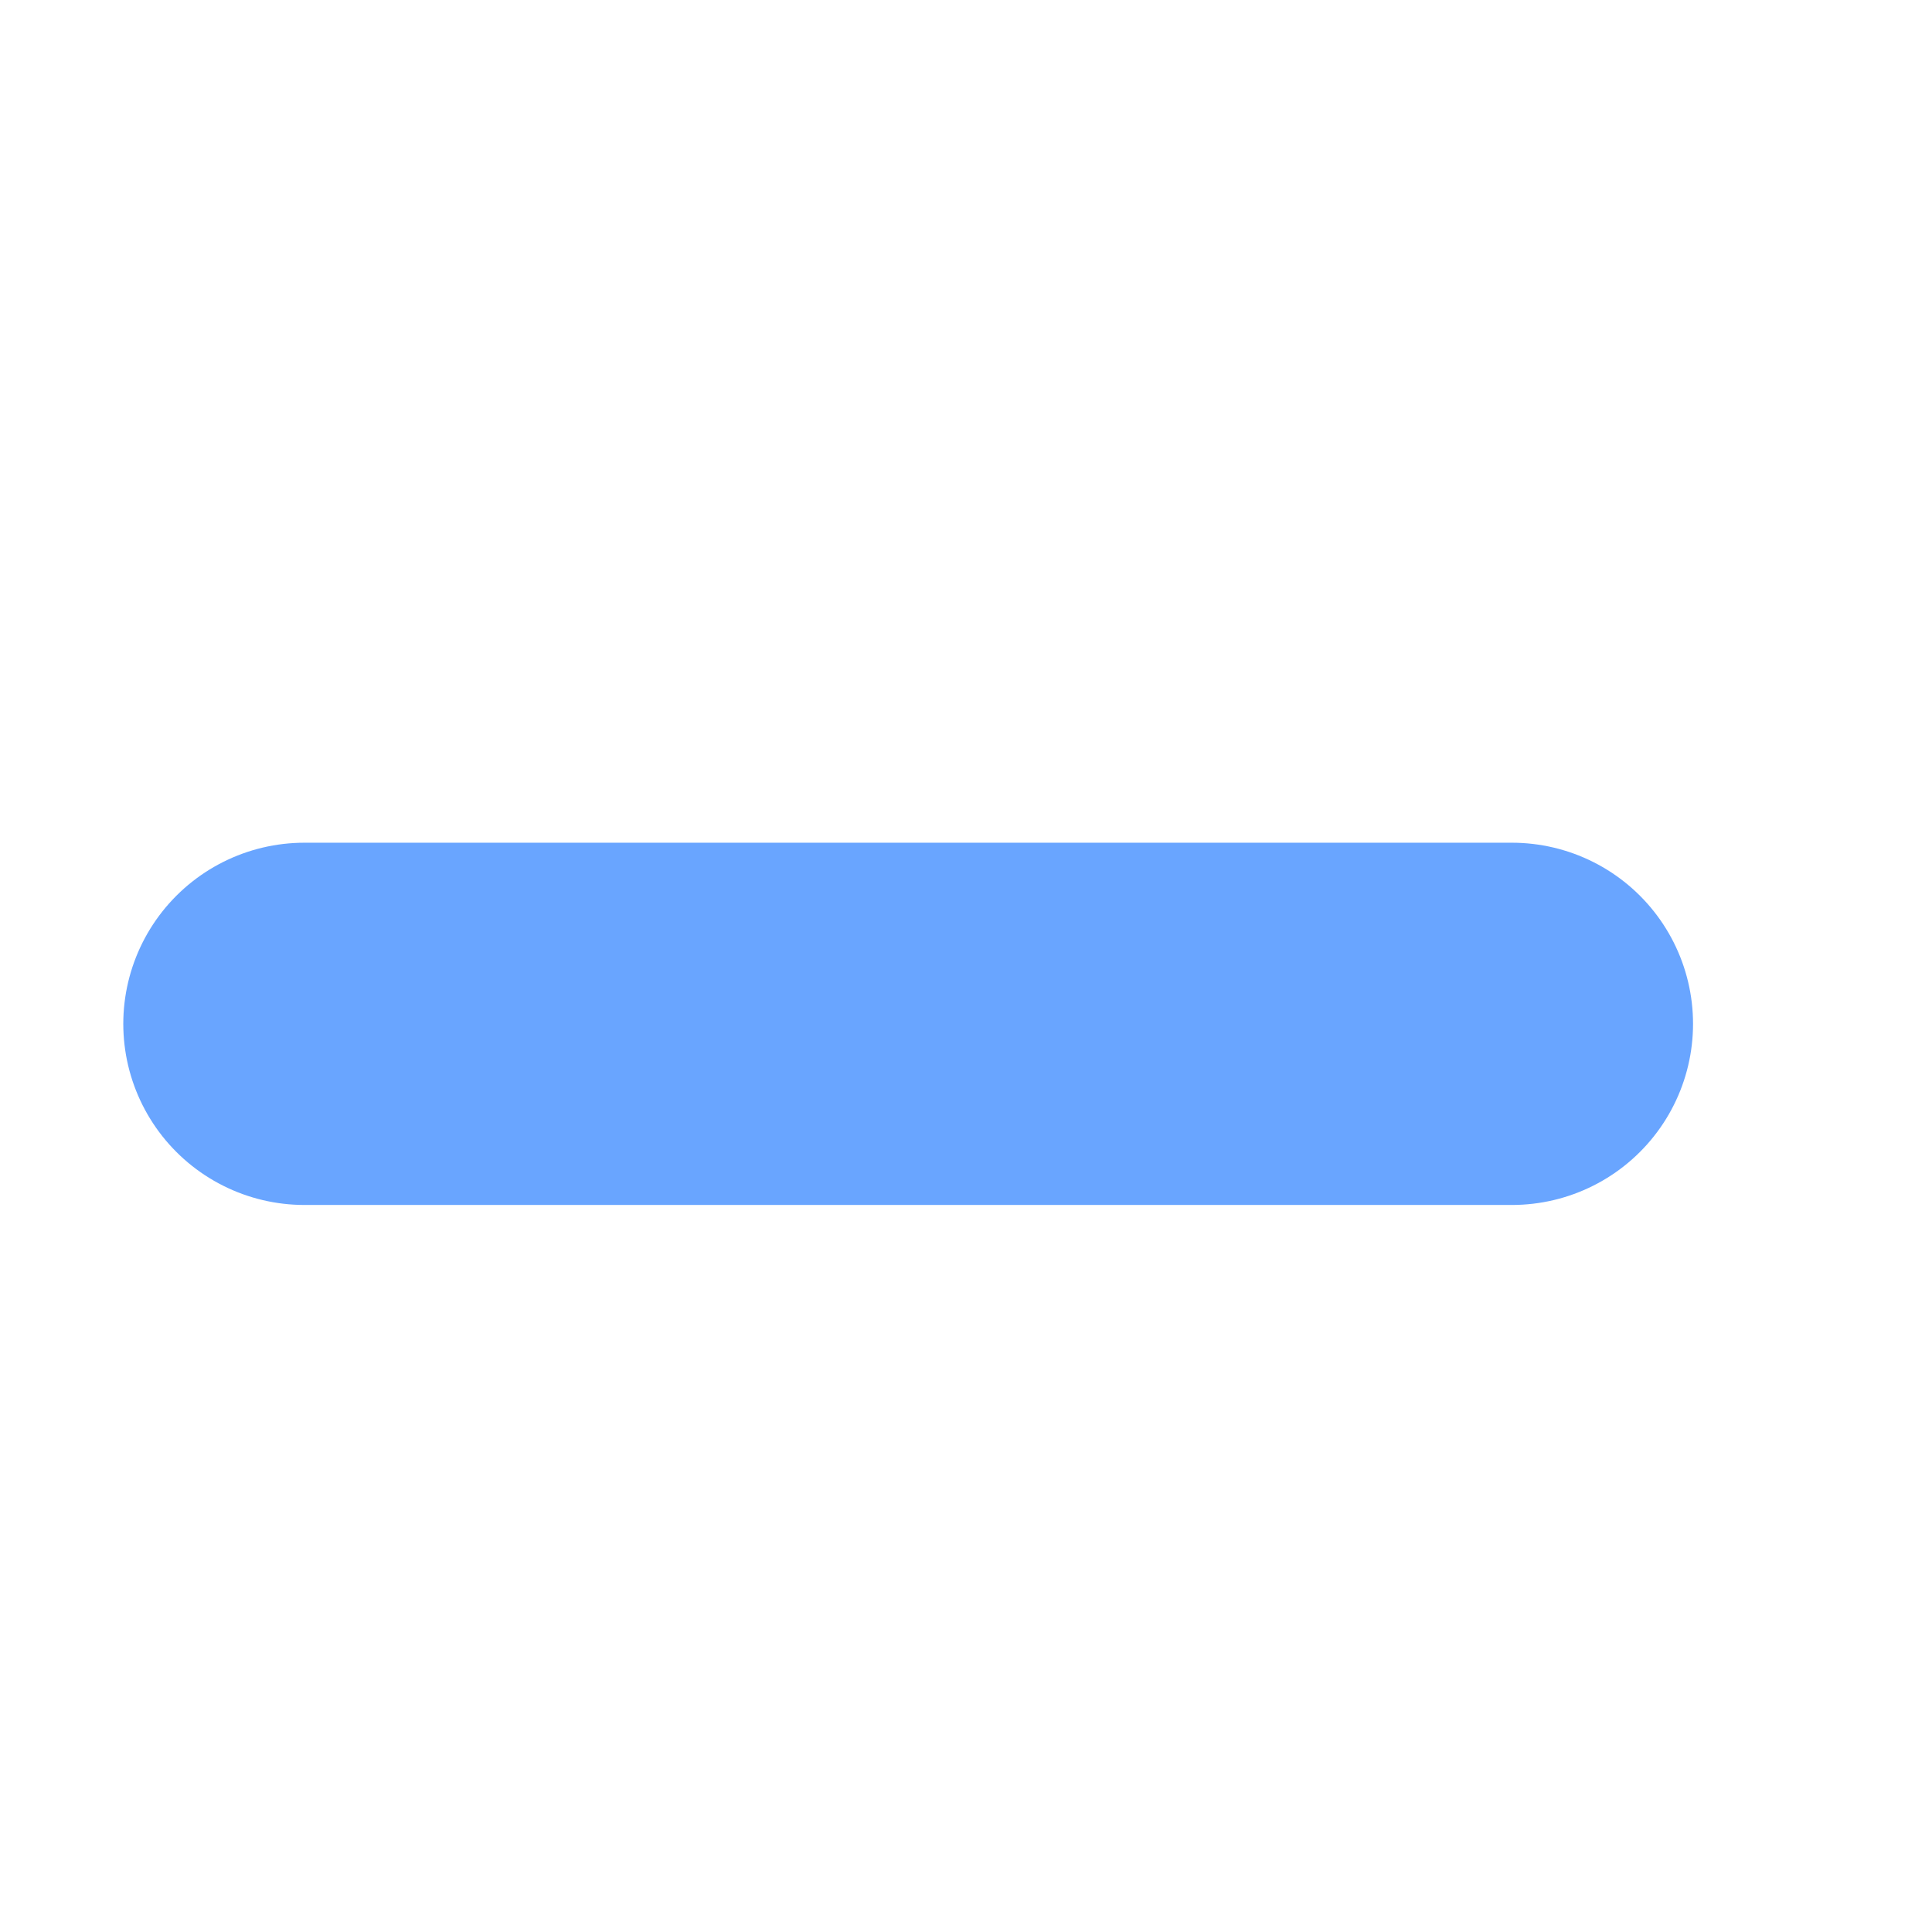
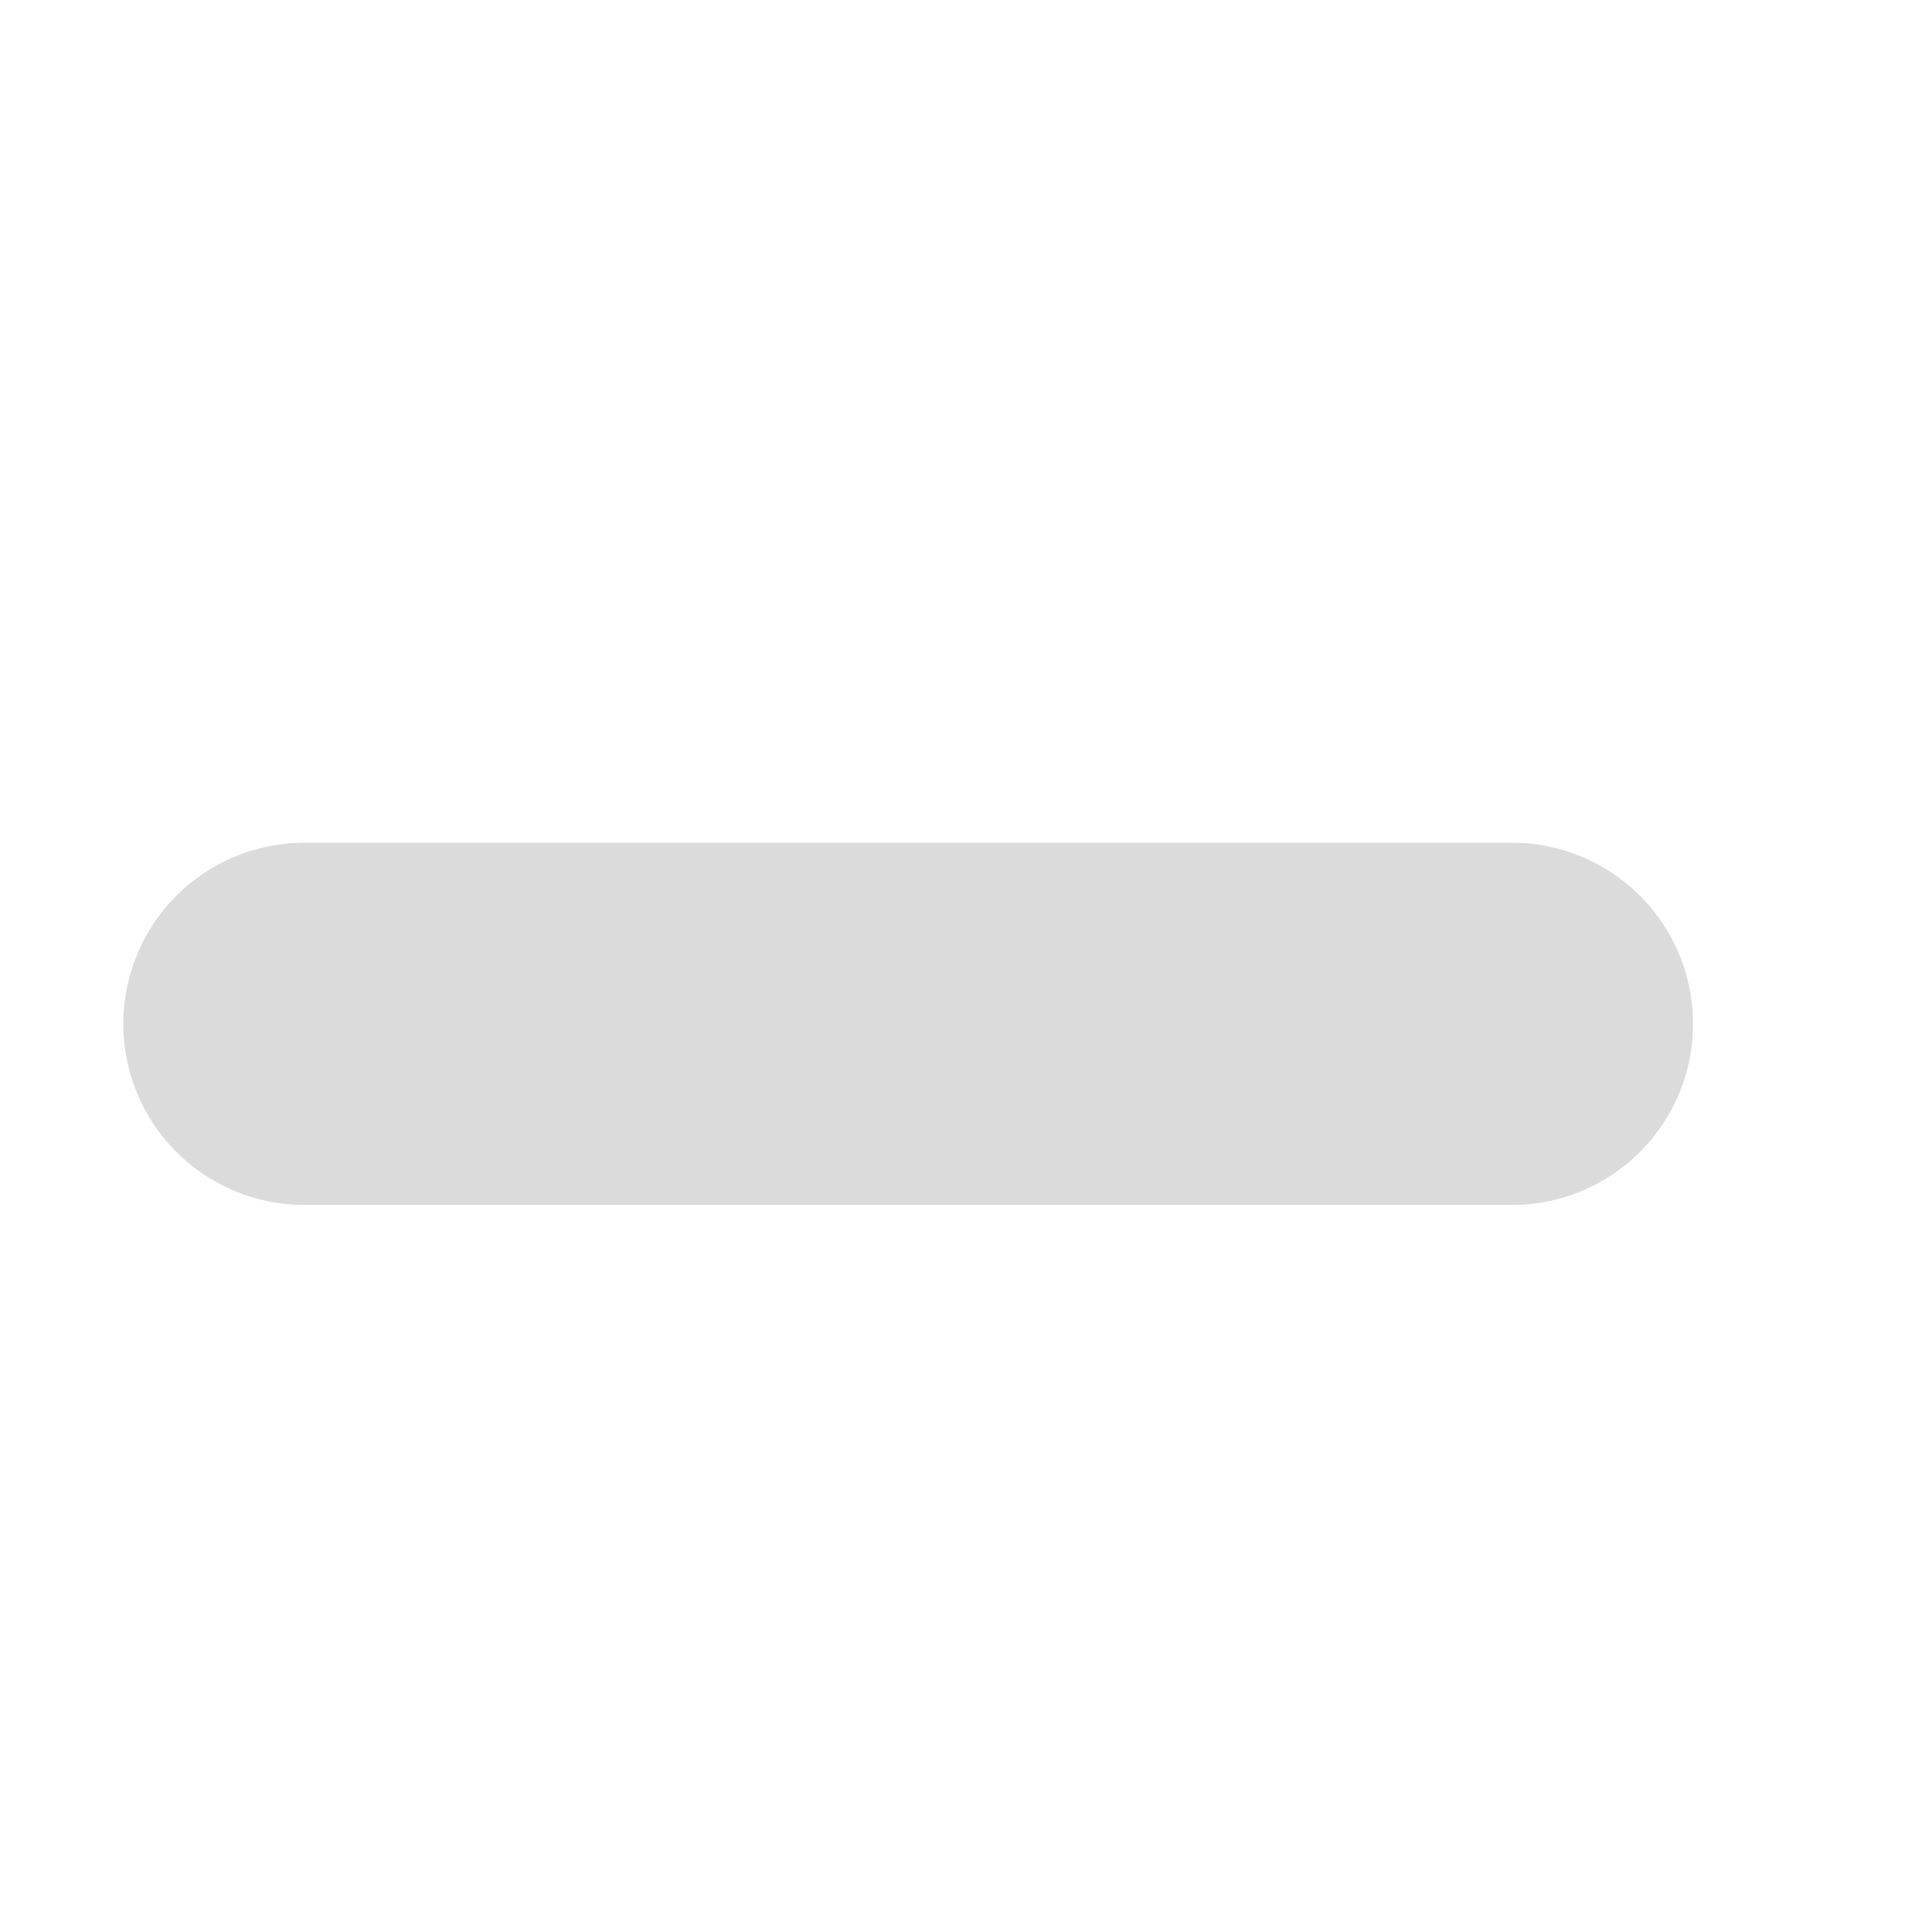
<svg xmlns="http://www.w3.org/2000/svg" width="16" height="16" viewBox="0 0 16 16" version="1.1" id="SVGRoot">
  <defs id="defs815" />
  <g id="layer1" transform="translate(0,-8)">
-     <path d="M 55,16 H 65" style="opacity:0.7;fill:none;fill-rule:evenodd;stroke:#2a7fff;stroke-width:4;stroke-linecap:round;stroke-linejoin:miter;stroke-miterlimit:4;stroke-dasharray:none;stroke-opacity:1" id="path4977" />
-     <path id="path4979" style="opacity:0.7;fill:none;fill-rule:evenodd;stroke:#2a7fff;stroke-width:3;stroke-linecap:round;stroke-linejoin:miter;stroke-miterlimit:4;stroke-dasharray:none;stroke-opacity:1" d="M 2.521,16.479 H 12.521" />
-     <path d="M 24,16 H 34" style="opacity:0.7;fill:none;fill-rule:evenodd;stroke:#2a7fff;stroke-width:2;stroke-linecap:round;stroke-linejoin:miter;stroke-miterlimit:4;stroke-dasharray:none;stroke-opacity:1" id="path4981" />
-     <path d="M 39,16 H 49" style="opacity:0.7;fill:none;fill-rule:evenodd;stroke:#2a7fff;stroke-width:3;stroke-linecap:round;stroke-linejoin:miter;stroke-miterlimit:4;stroke-dasharray:none;stroke-opacity:1" id="path4983" />
+     <path d="M 55,16 H 65" style="opacity:0.7;fill:none;fill-rule:evenodd;stroke:#cccccc;stroke-width:4;stroke-linecap:round;stroke-linejoin:miter;stroke-miterlimit:4;stroke-dasharray:none;stroke-opacity:1.0" id="path4977" />
+     <path id="path4979" style="opacity:0.7;fill:none;fill-rule:evenodd;stroke:#cccccc;stroke-width:3;stroke-linecap:round;stroke-linejoin:miter;stroke-miterlimit:4;stroke-dasharray:none;stroke-opacity:1.0" d="M 2.521,16.479 H 12.521" />
+     <path d="M 24,16 H 34" style="opacity:0.7;fill:none;fill-rule:evenodd;stroke:#cccccc;stroke-width:2;stroke-linecap:round;stroke-linejoin:miter;stroke-miterlimit:4;stroke-dasharray:none;stroke-opacity:1.0" id="path4981" />
+     <path d="M 39,16 H 49" style="opacity:0.7;fill:none;fill-rule:evenodd;stroke:#cccccc;stroke-width:3;stroke-linecap:round;stroke-linejoin:miter;stroke-miterlimit:4;stroke-dasharray:none;stroke-opacity:1.0" id="path4983" />
  </g>
</svg>
